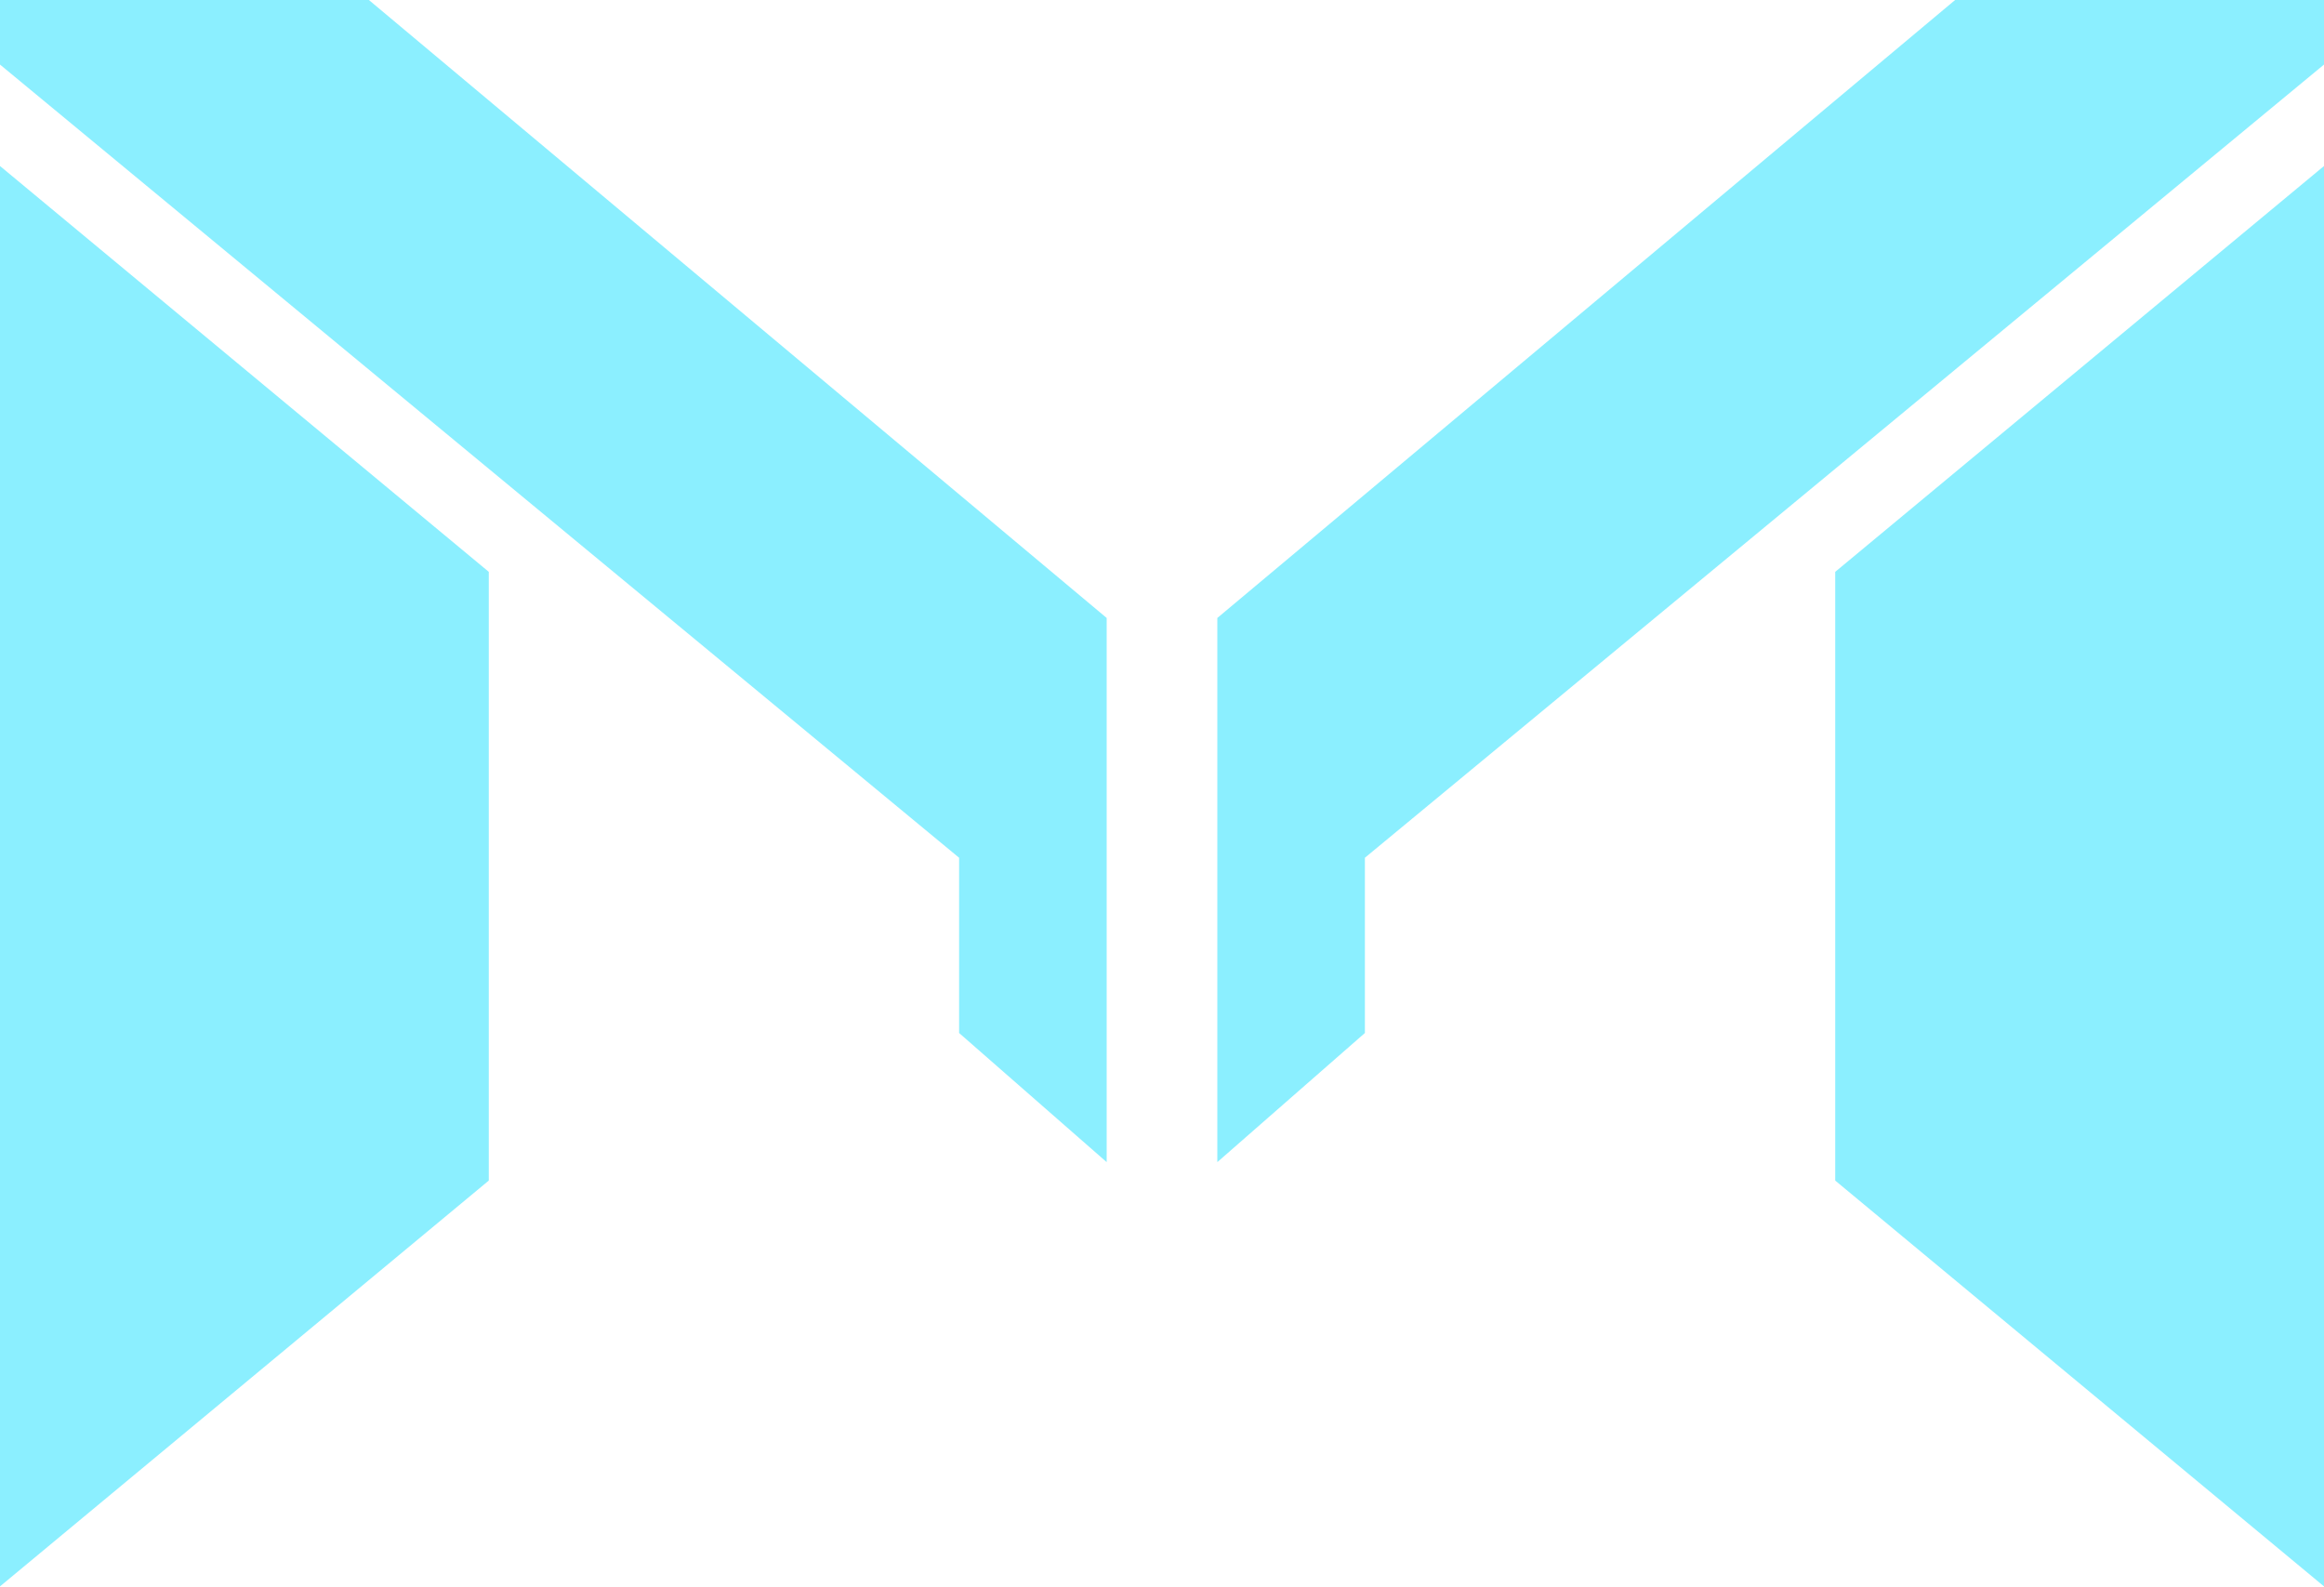
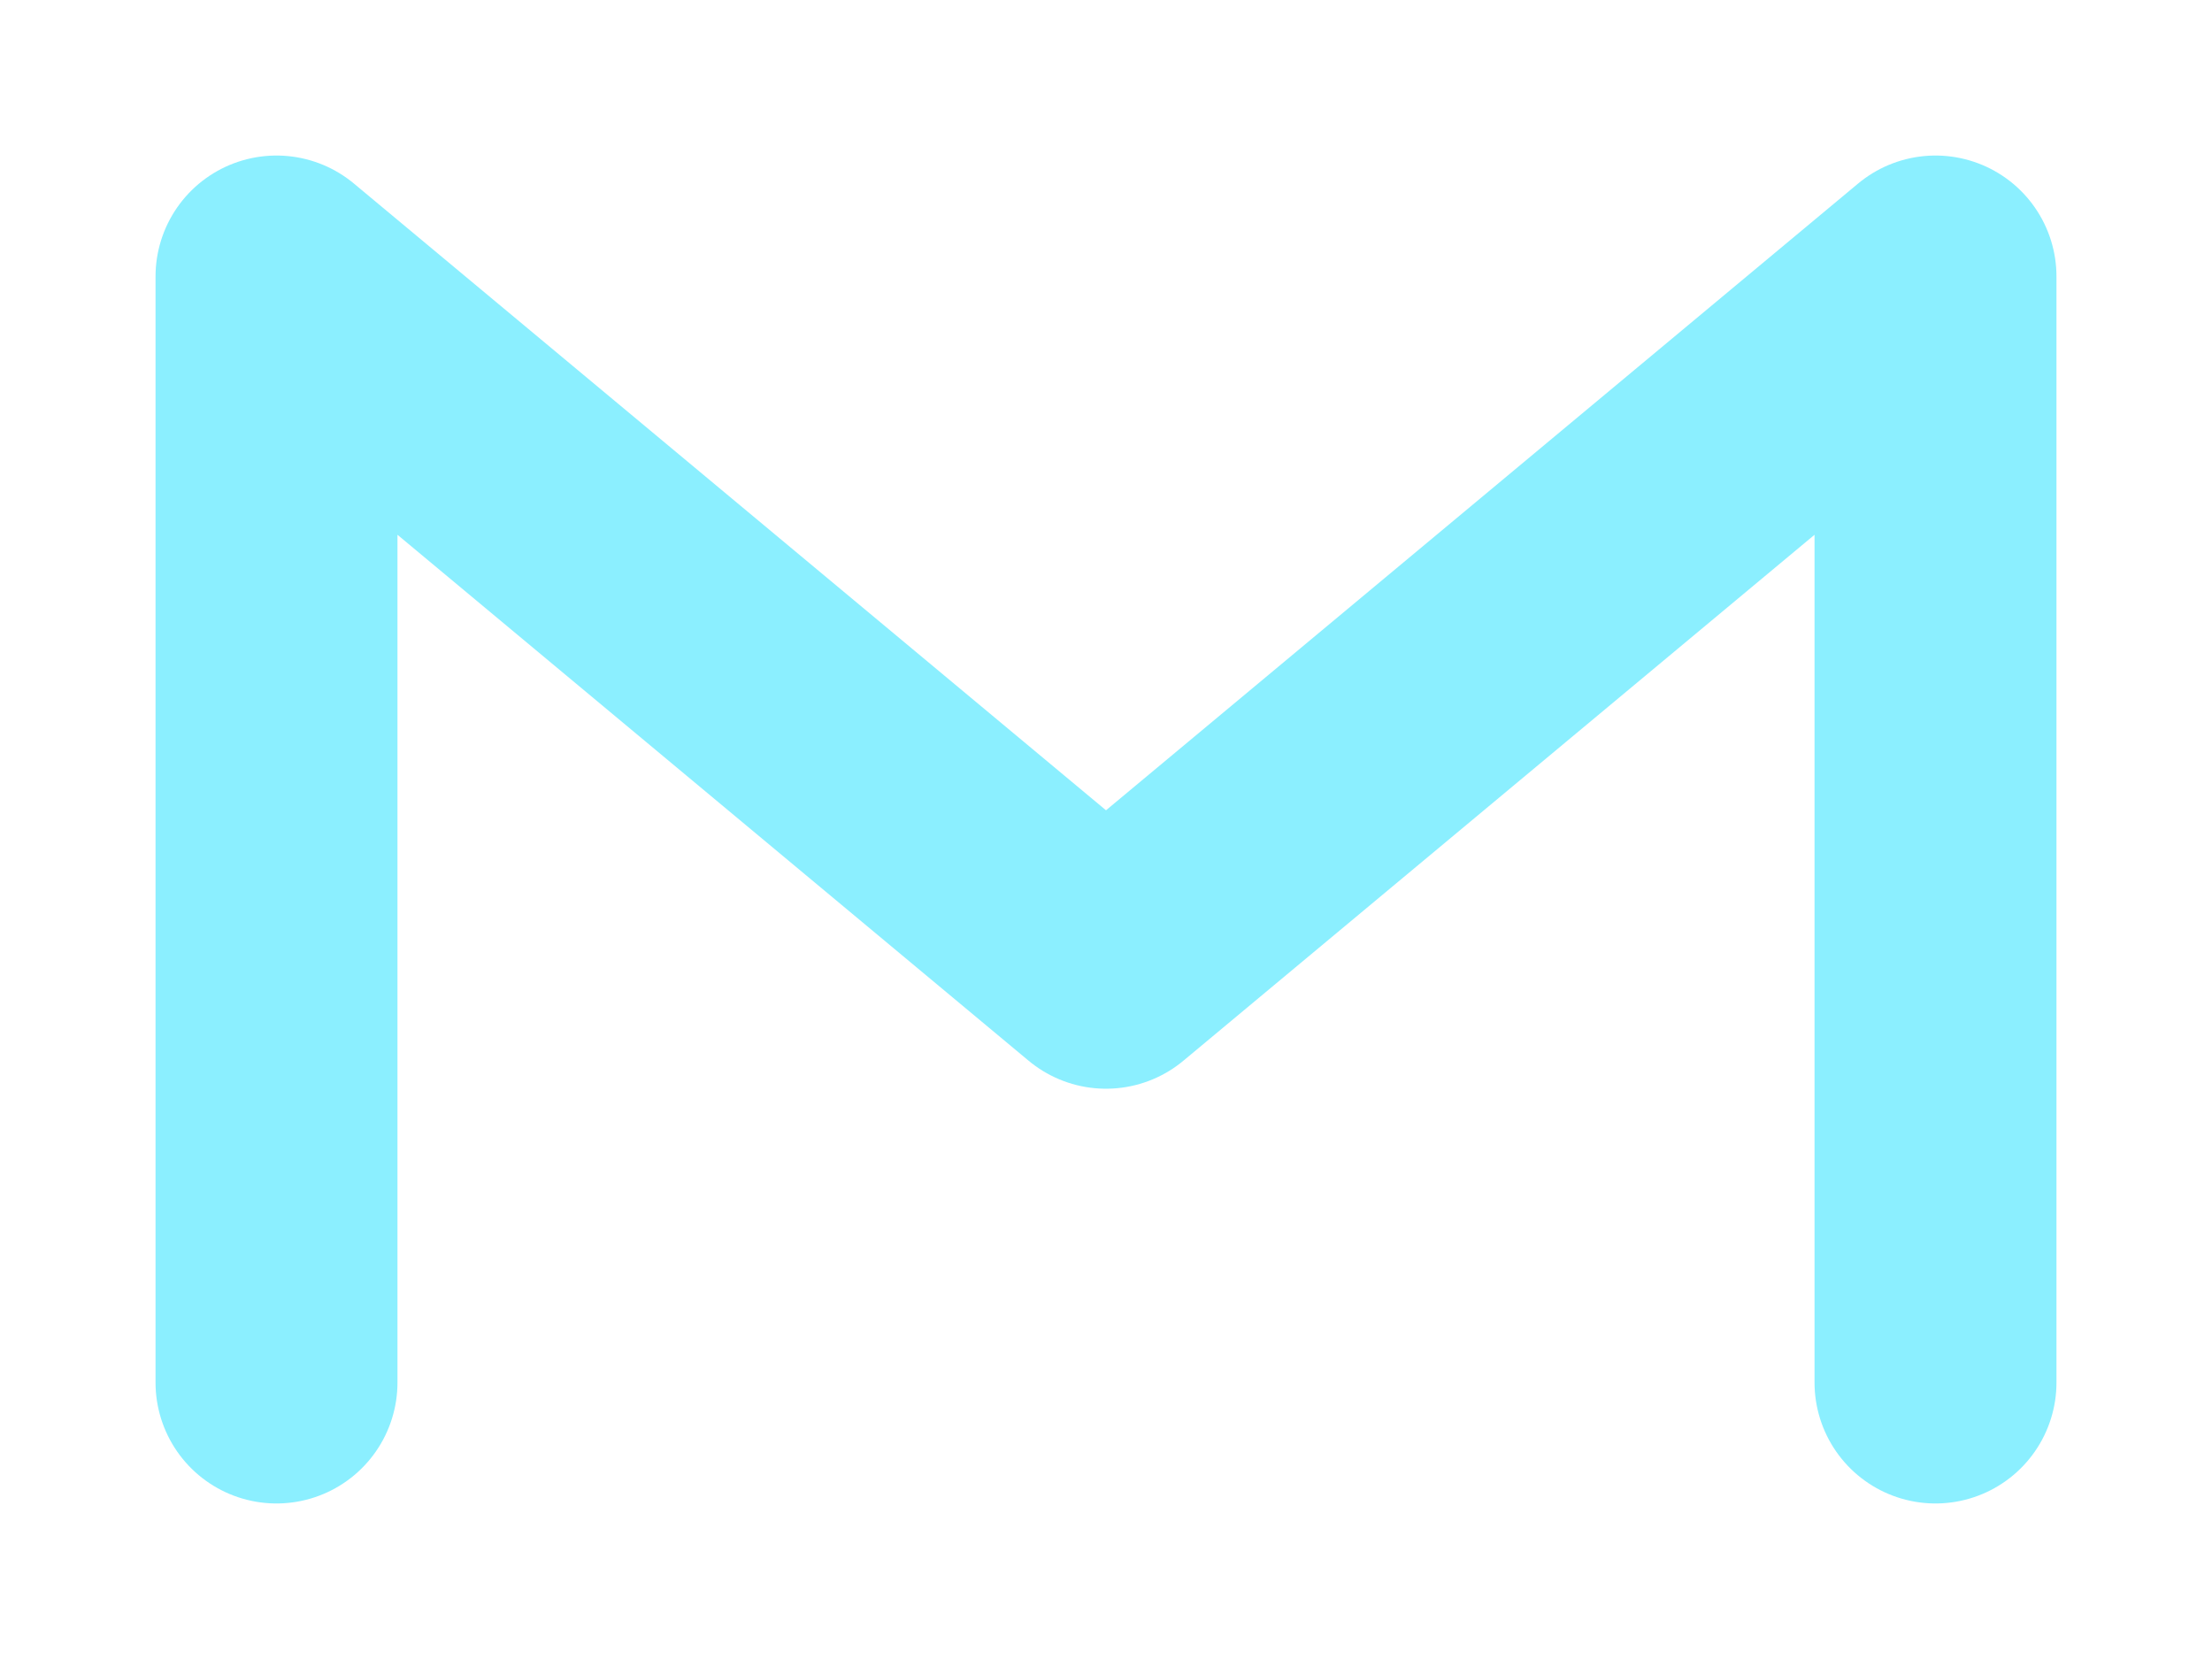
- <svg xmlns="http://www.w3.org/2000/svg" width="252" height="172" viewBox="0 0 252 172" role="img">
-   <g fill="#8BEFFF">
-     <g data-brand-symbol="m">
-       <path d="M0 0H40L120 67V126L104 112V93L0 7Z" />
-       <path d="M0 18L53 62V128L0 172Z" />
-       <path d="M252 0H212L132 67V126L148 112V93L252 7Z" />
-       <path d="M252 18L199 62V128L252 172Z" />
-     </g>
-   </g>
+ <svg xmlns="http://www.w3.org/2000/svg" width="32" height="24" viewBox="0 0 32 24" role="img">
+   <path data-brand-symbol="m" d="M4 20V4L16 14L28 4V20" fill="none" stroke="#8BEFFF" stroke-width="3.5" stroke-linecap="round" stroke-linejoin="round" />
</svg>
